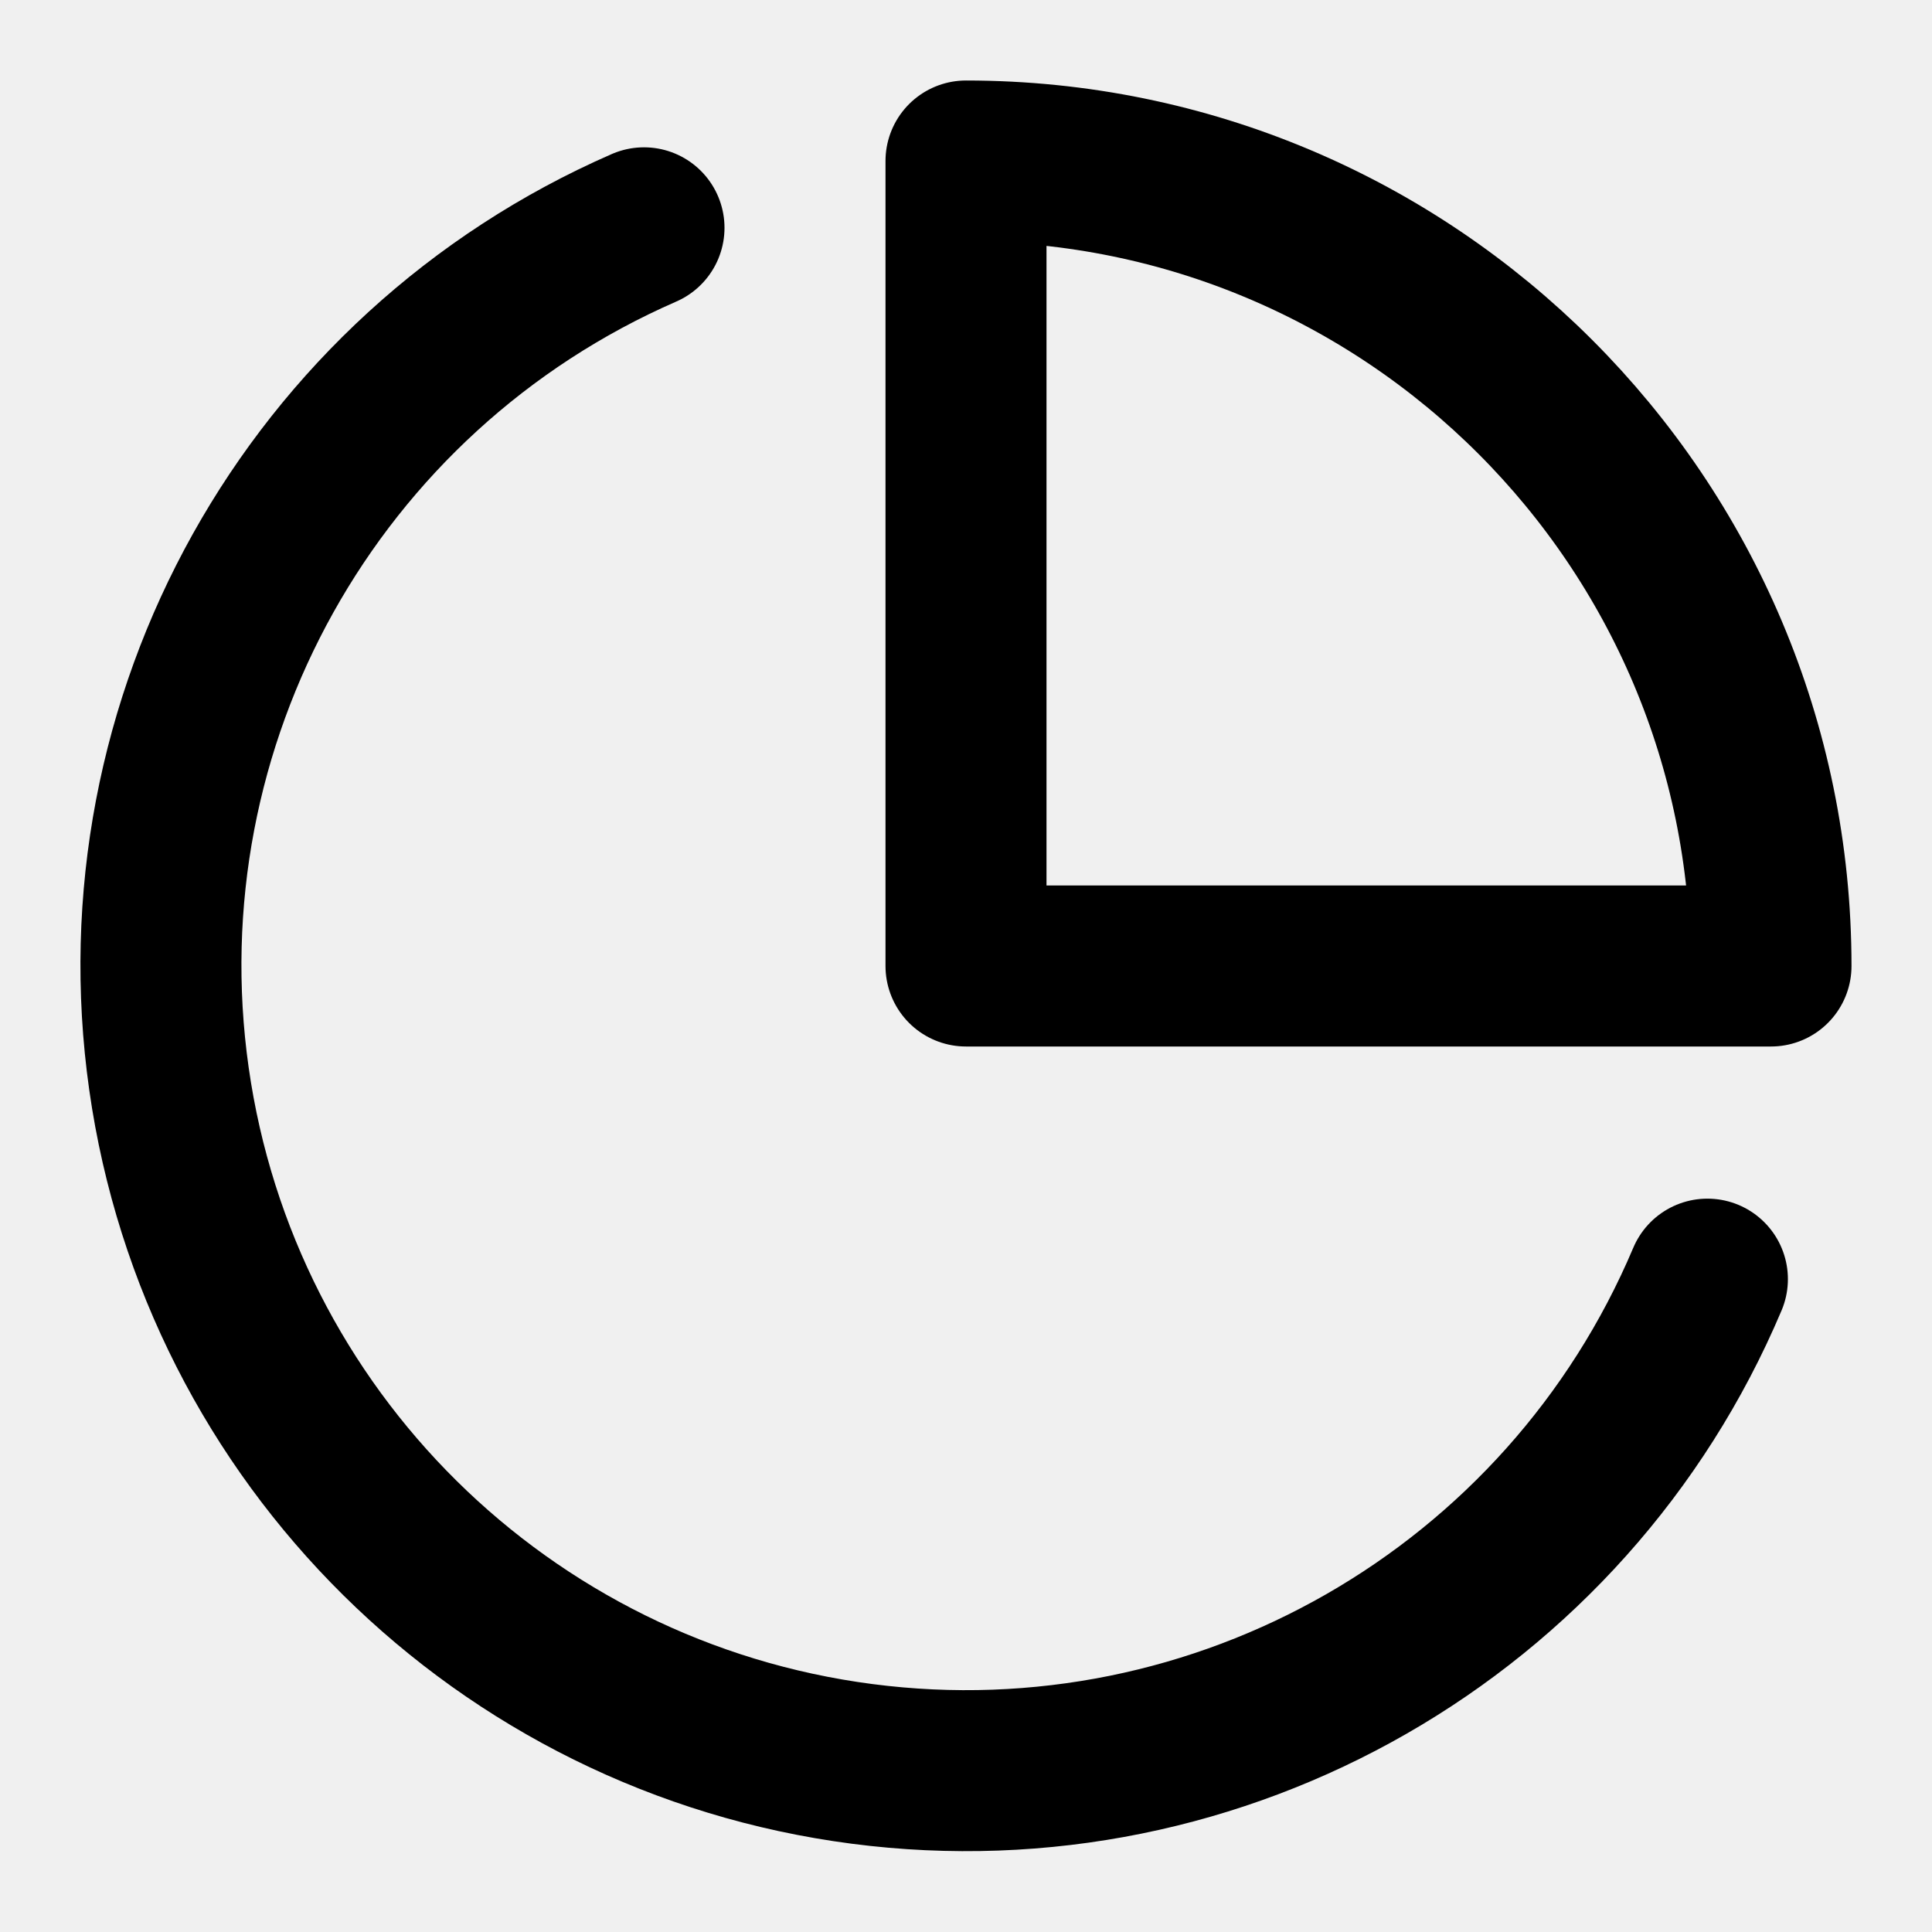
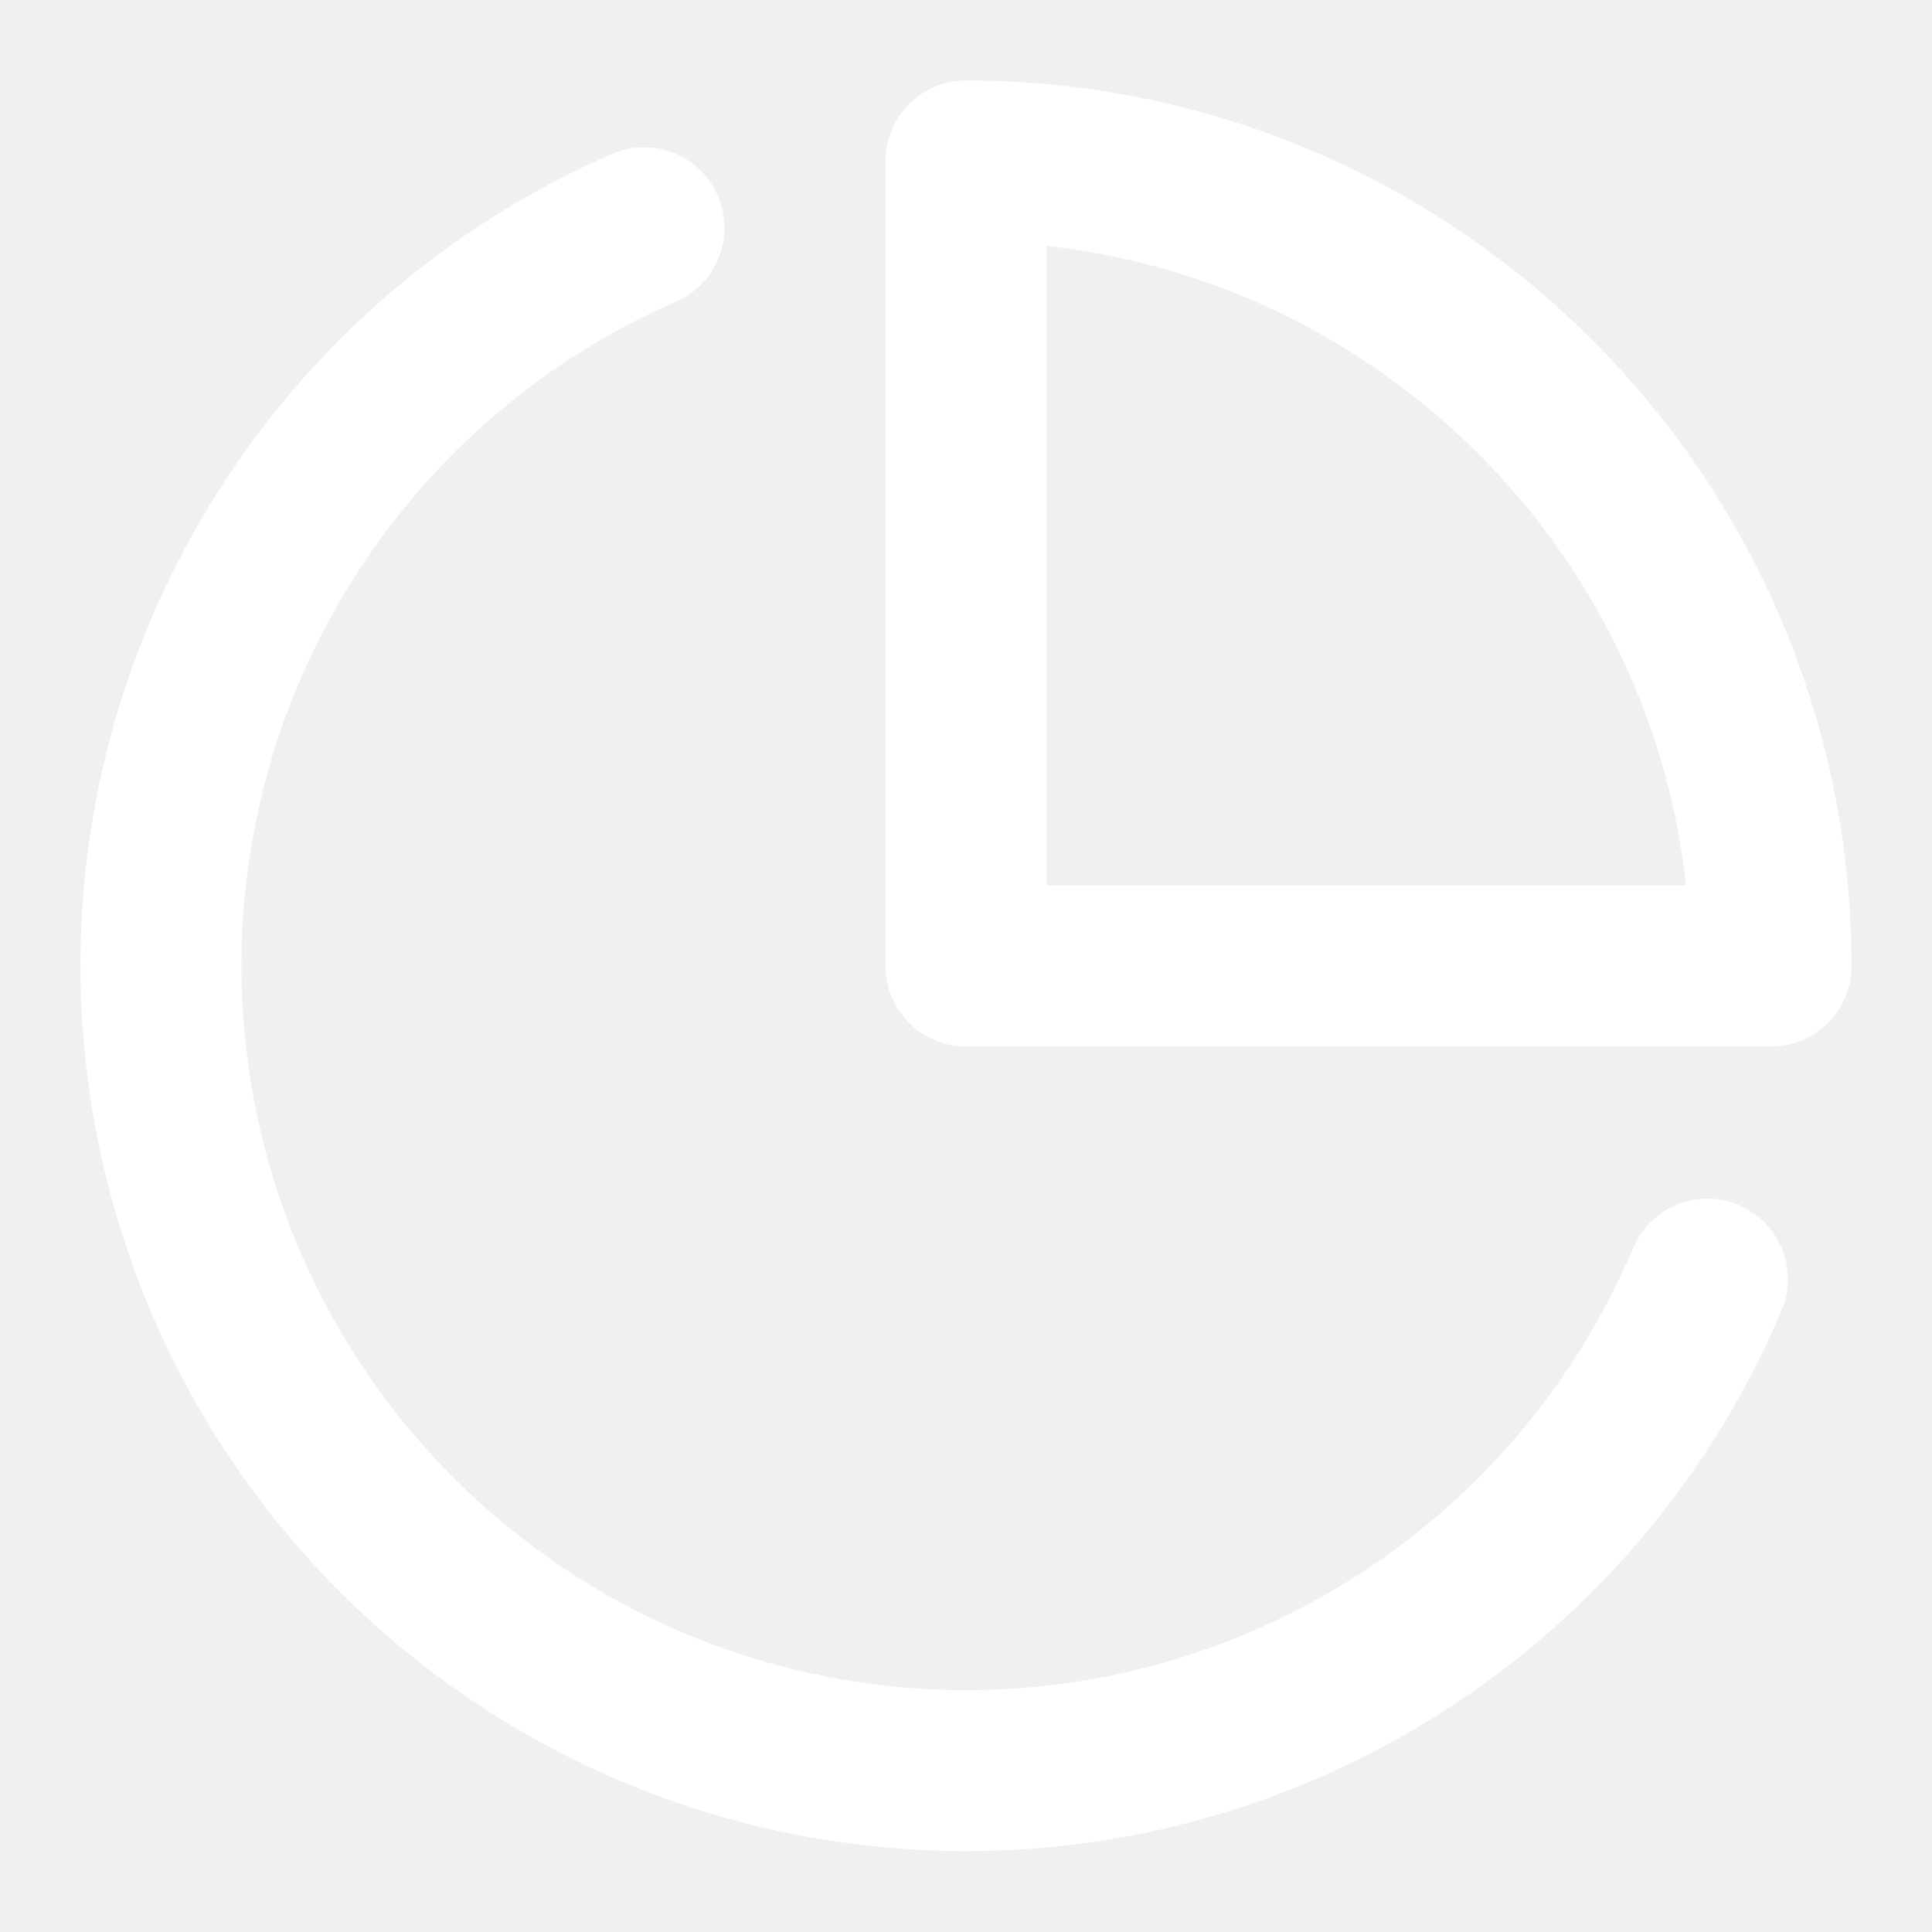
- <svg xmlns="http://www.w3.org/2000/svg" width="24" height="24" viewBox="0 0 24 24" fill="none" stroke="currentColor" stroke-width="2" stroke-linecap="round" stroke-linejoin="round" class="feather feather-pie-chart">
+ <svg xmlns="http://www.w3.org/2000/svg" width="24" height="24" viewBox="0 0 24 24" fill="none" stroke="#ffffff" stroke-width="2" stroke-linecap="round" stroke-linejoin="round" class="feather feather-pie-chart">
  <path d="M21.21 15.89A10 10 0 1 1 8 2.83" />
  <path d="M22 12A10 10 0 0 0 12 2v10z" />
</svg>
